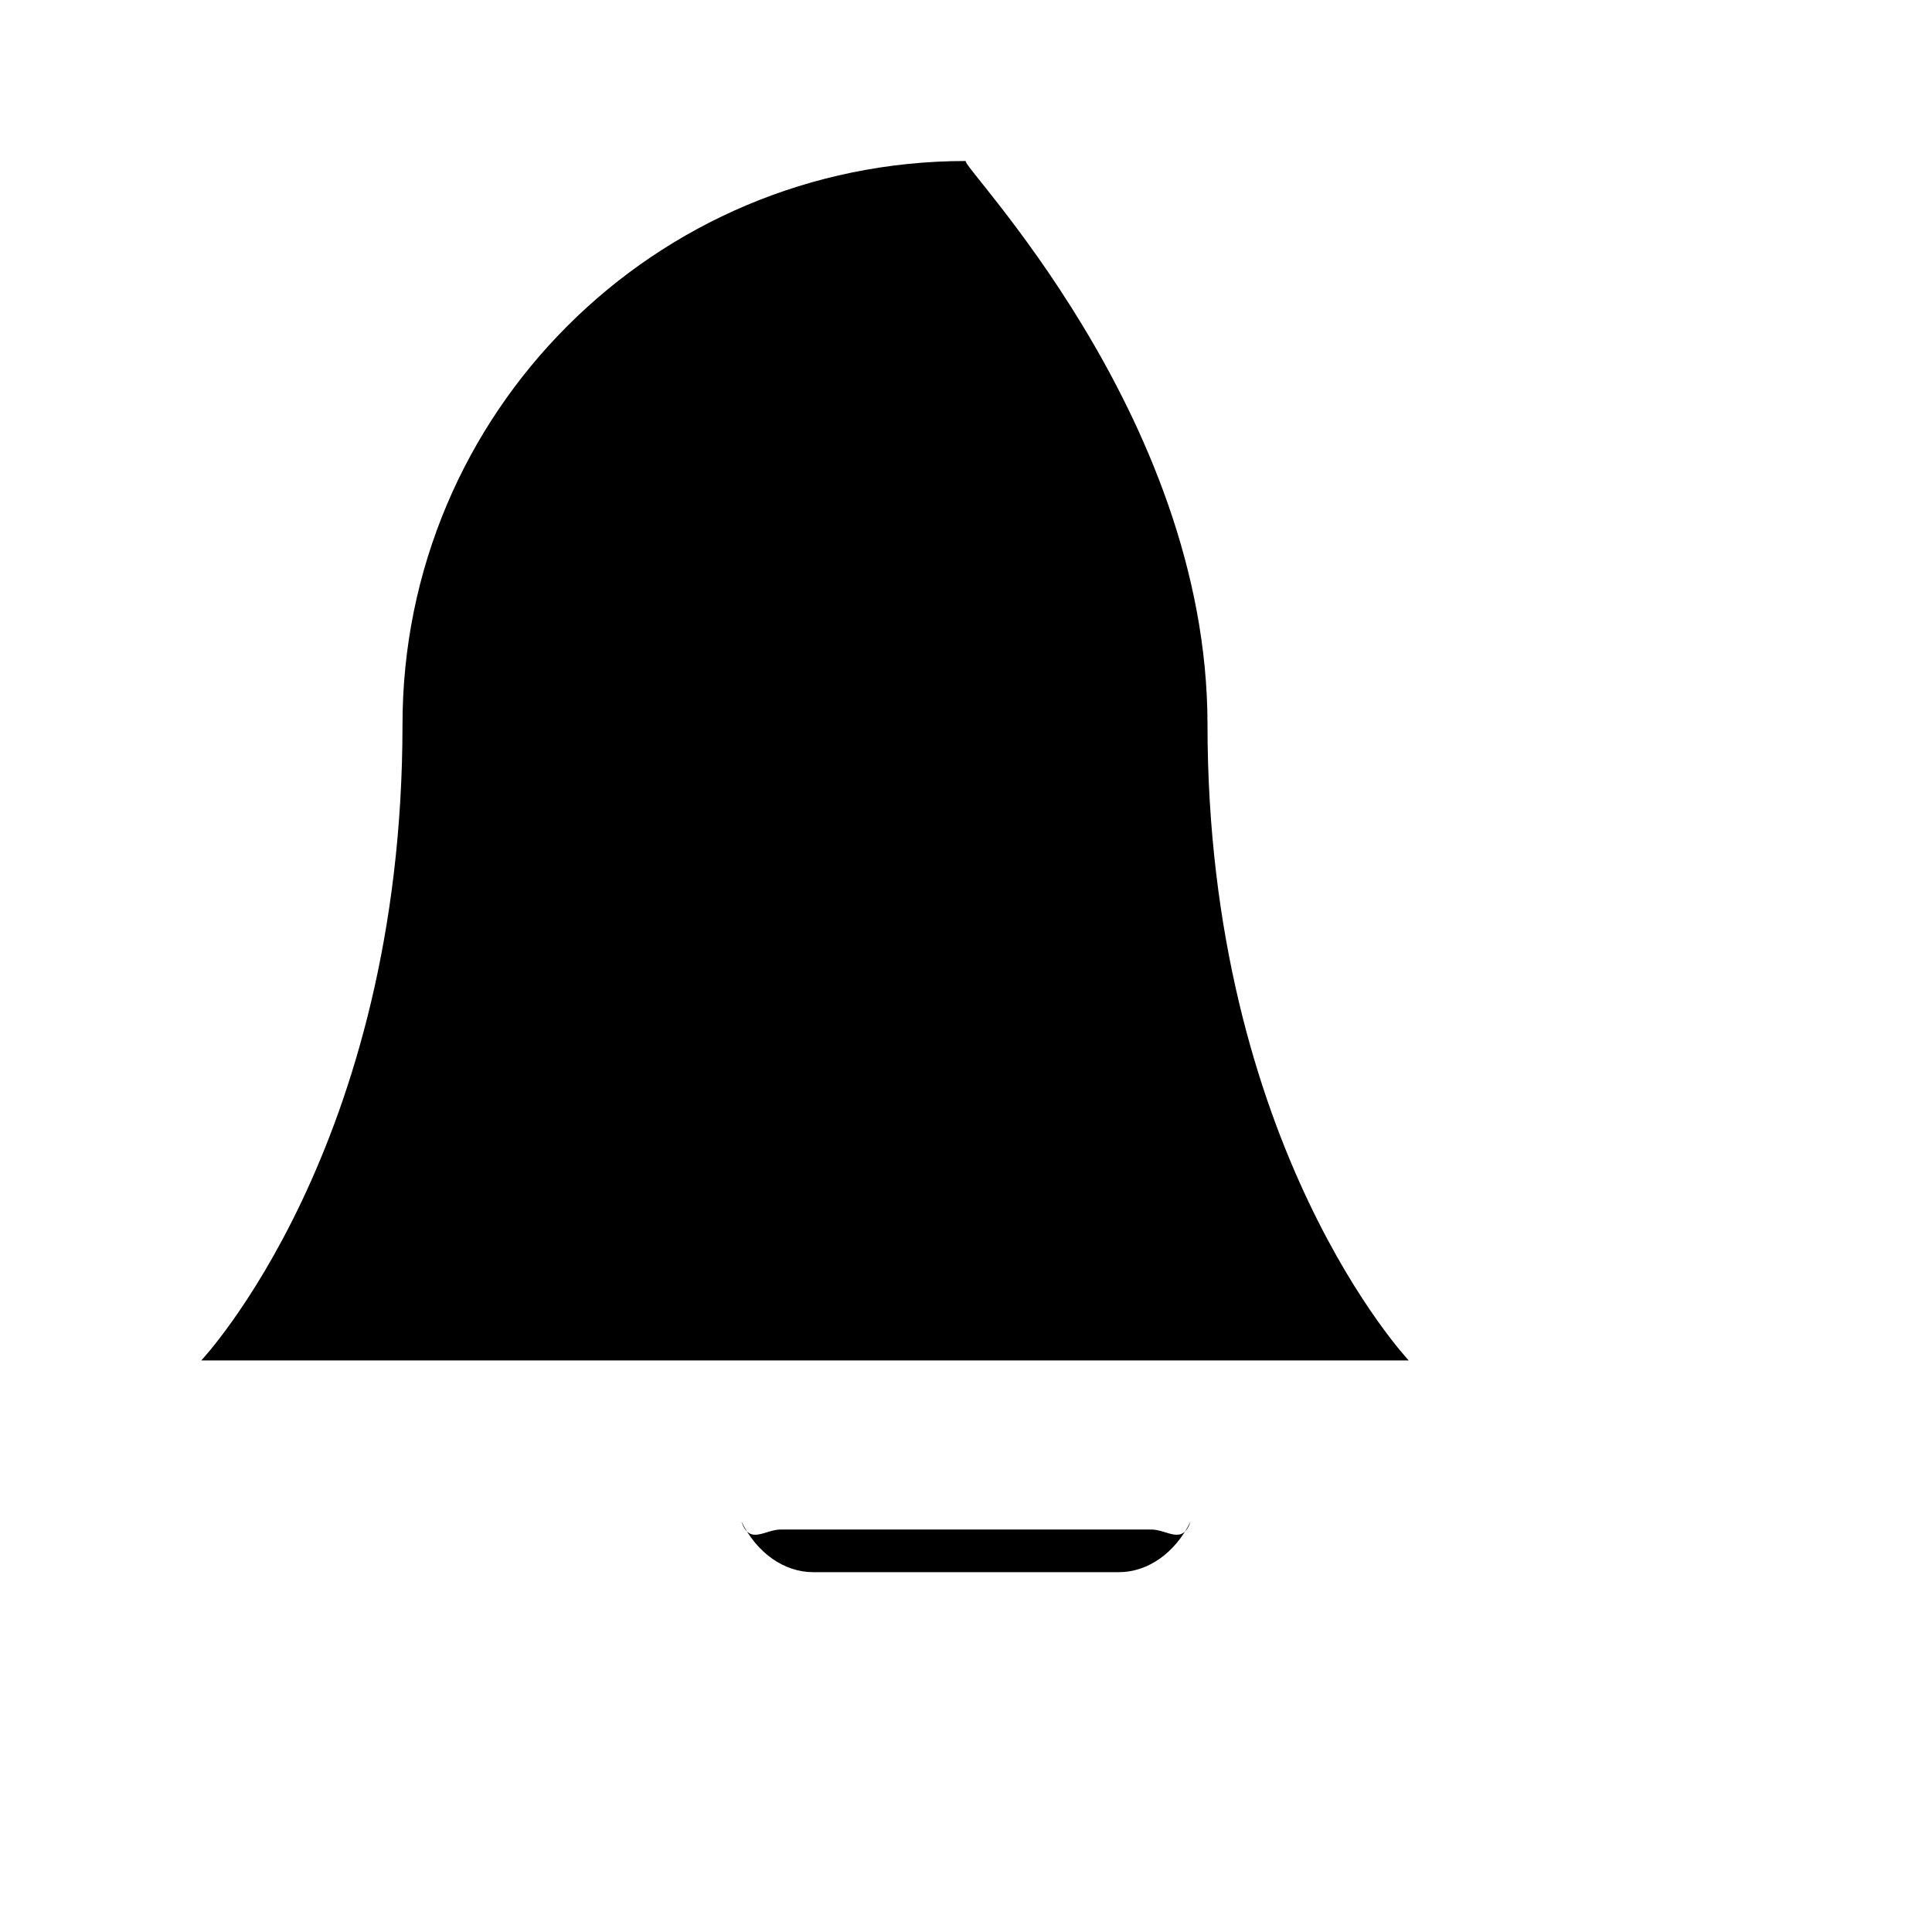
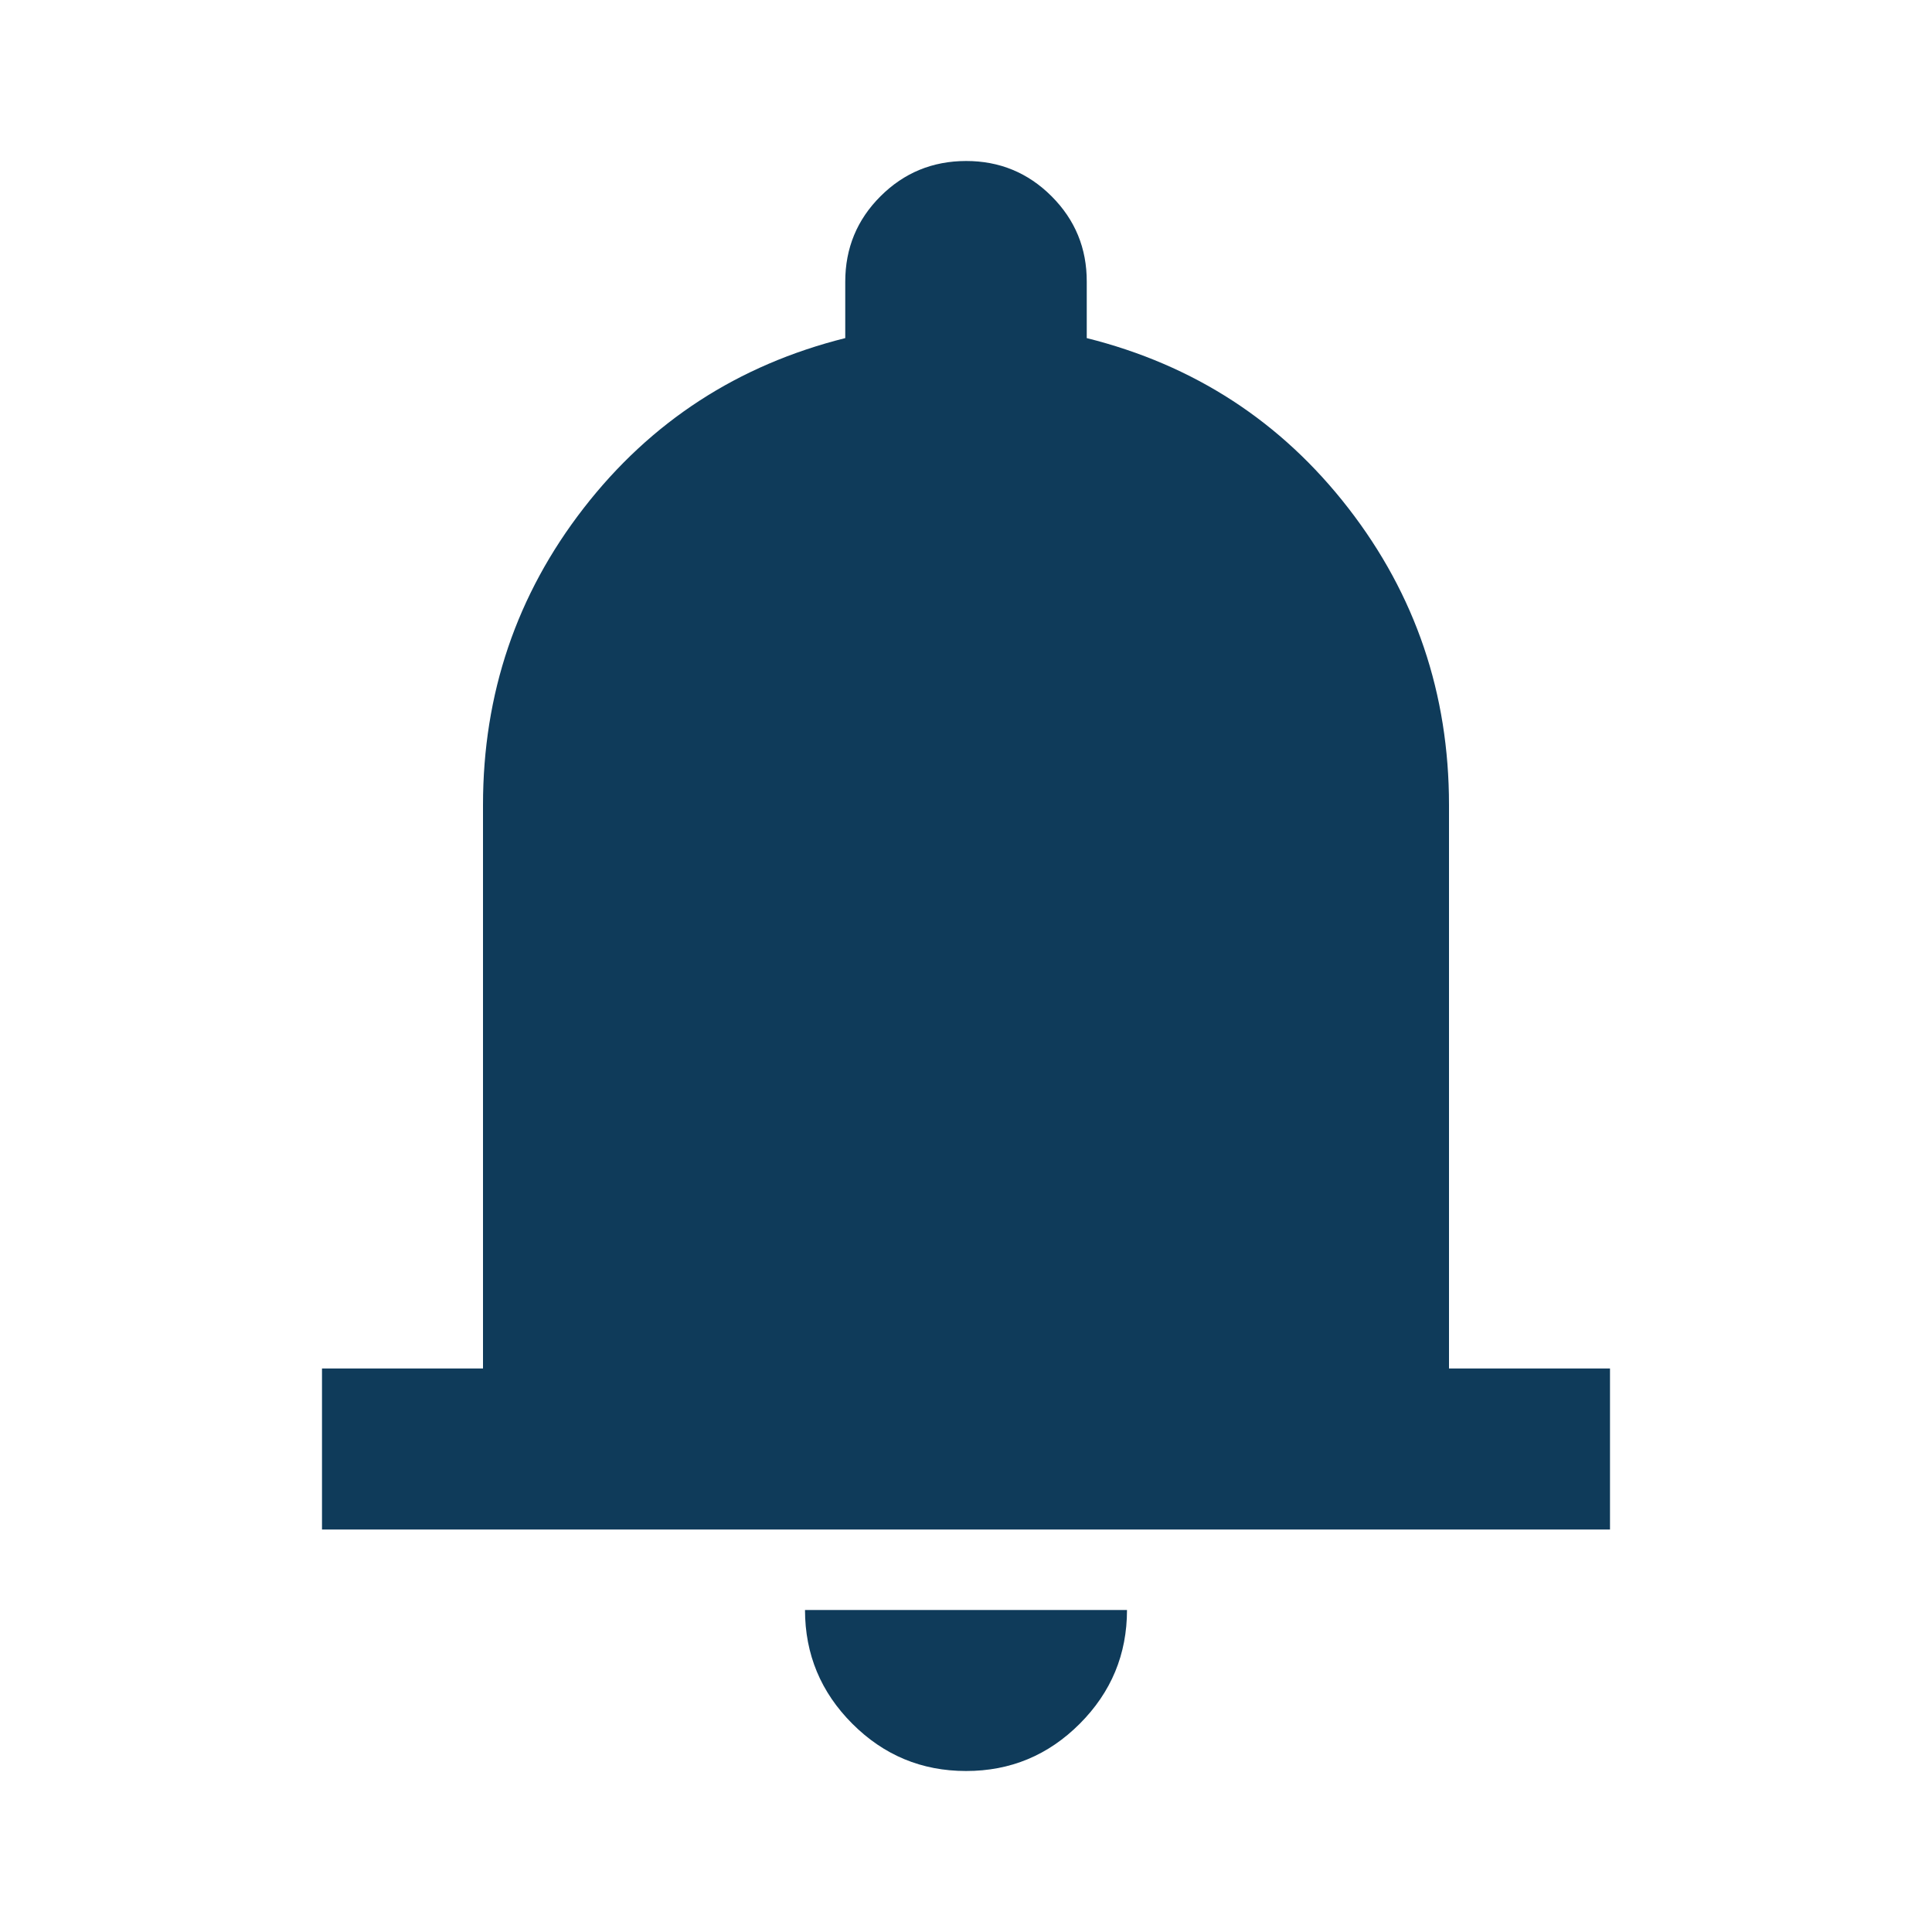
- <svg xmlns="http://www.w3.org/2000/svg" viewBox="0 0 24 24" height="24" width="24" version="1.1">
-   <path style="fill:#000000;fill-opacity:1;fill-rule:nonzero;stroke:none" d="M 12 2 C 8.13 2 5 5.13 5 9 c 0 5.25 -2.5 7.9 -2.5 7.9 h 15 c 0 0 -2.5 -2.65 -2.5 -7.9 C 15 5.13 11.87 2 12 2 Z M 9.21 18.9 c 0.19 0.39 0.53 0.63 0.89 0.63 h 3.8 c 0.36 0 0.7 -0.24 0.89 -0.63 C 14.69 19.2 14.5 19 14.3 19 h -4.6 C 9.5 19 9.31 19.2 9.21 18.9 Z" />
+ <svg xmlns="http://www.w3.org/2000/svg" width="24" height="24" viewBox="0 0 24 24">
+   <path fill="#0F3B5A" d="M4 19v-2h2v-7q0-2.075 1.25-3.687T10.5 4.2v-.7q0-.625.438-1.062T12 2t1.063.438T13.5 3.5v.7q2 .5 3.25 2.113T18 10v7h2v2zm8 3q-.825 0-1.412-.587T10 20h4q0 .825-.587 1.413T12 22" />
</svg>
